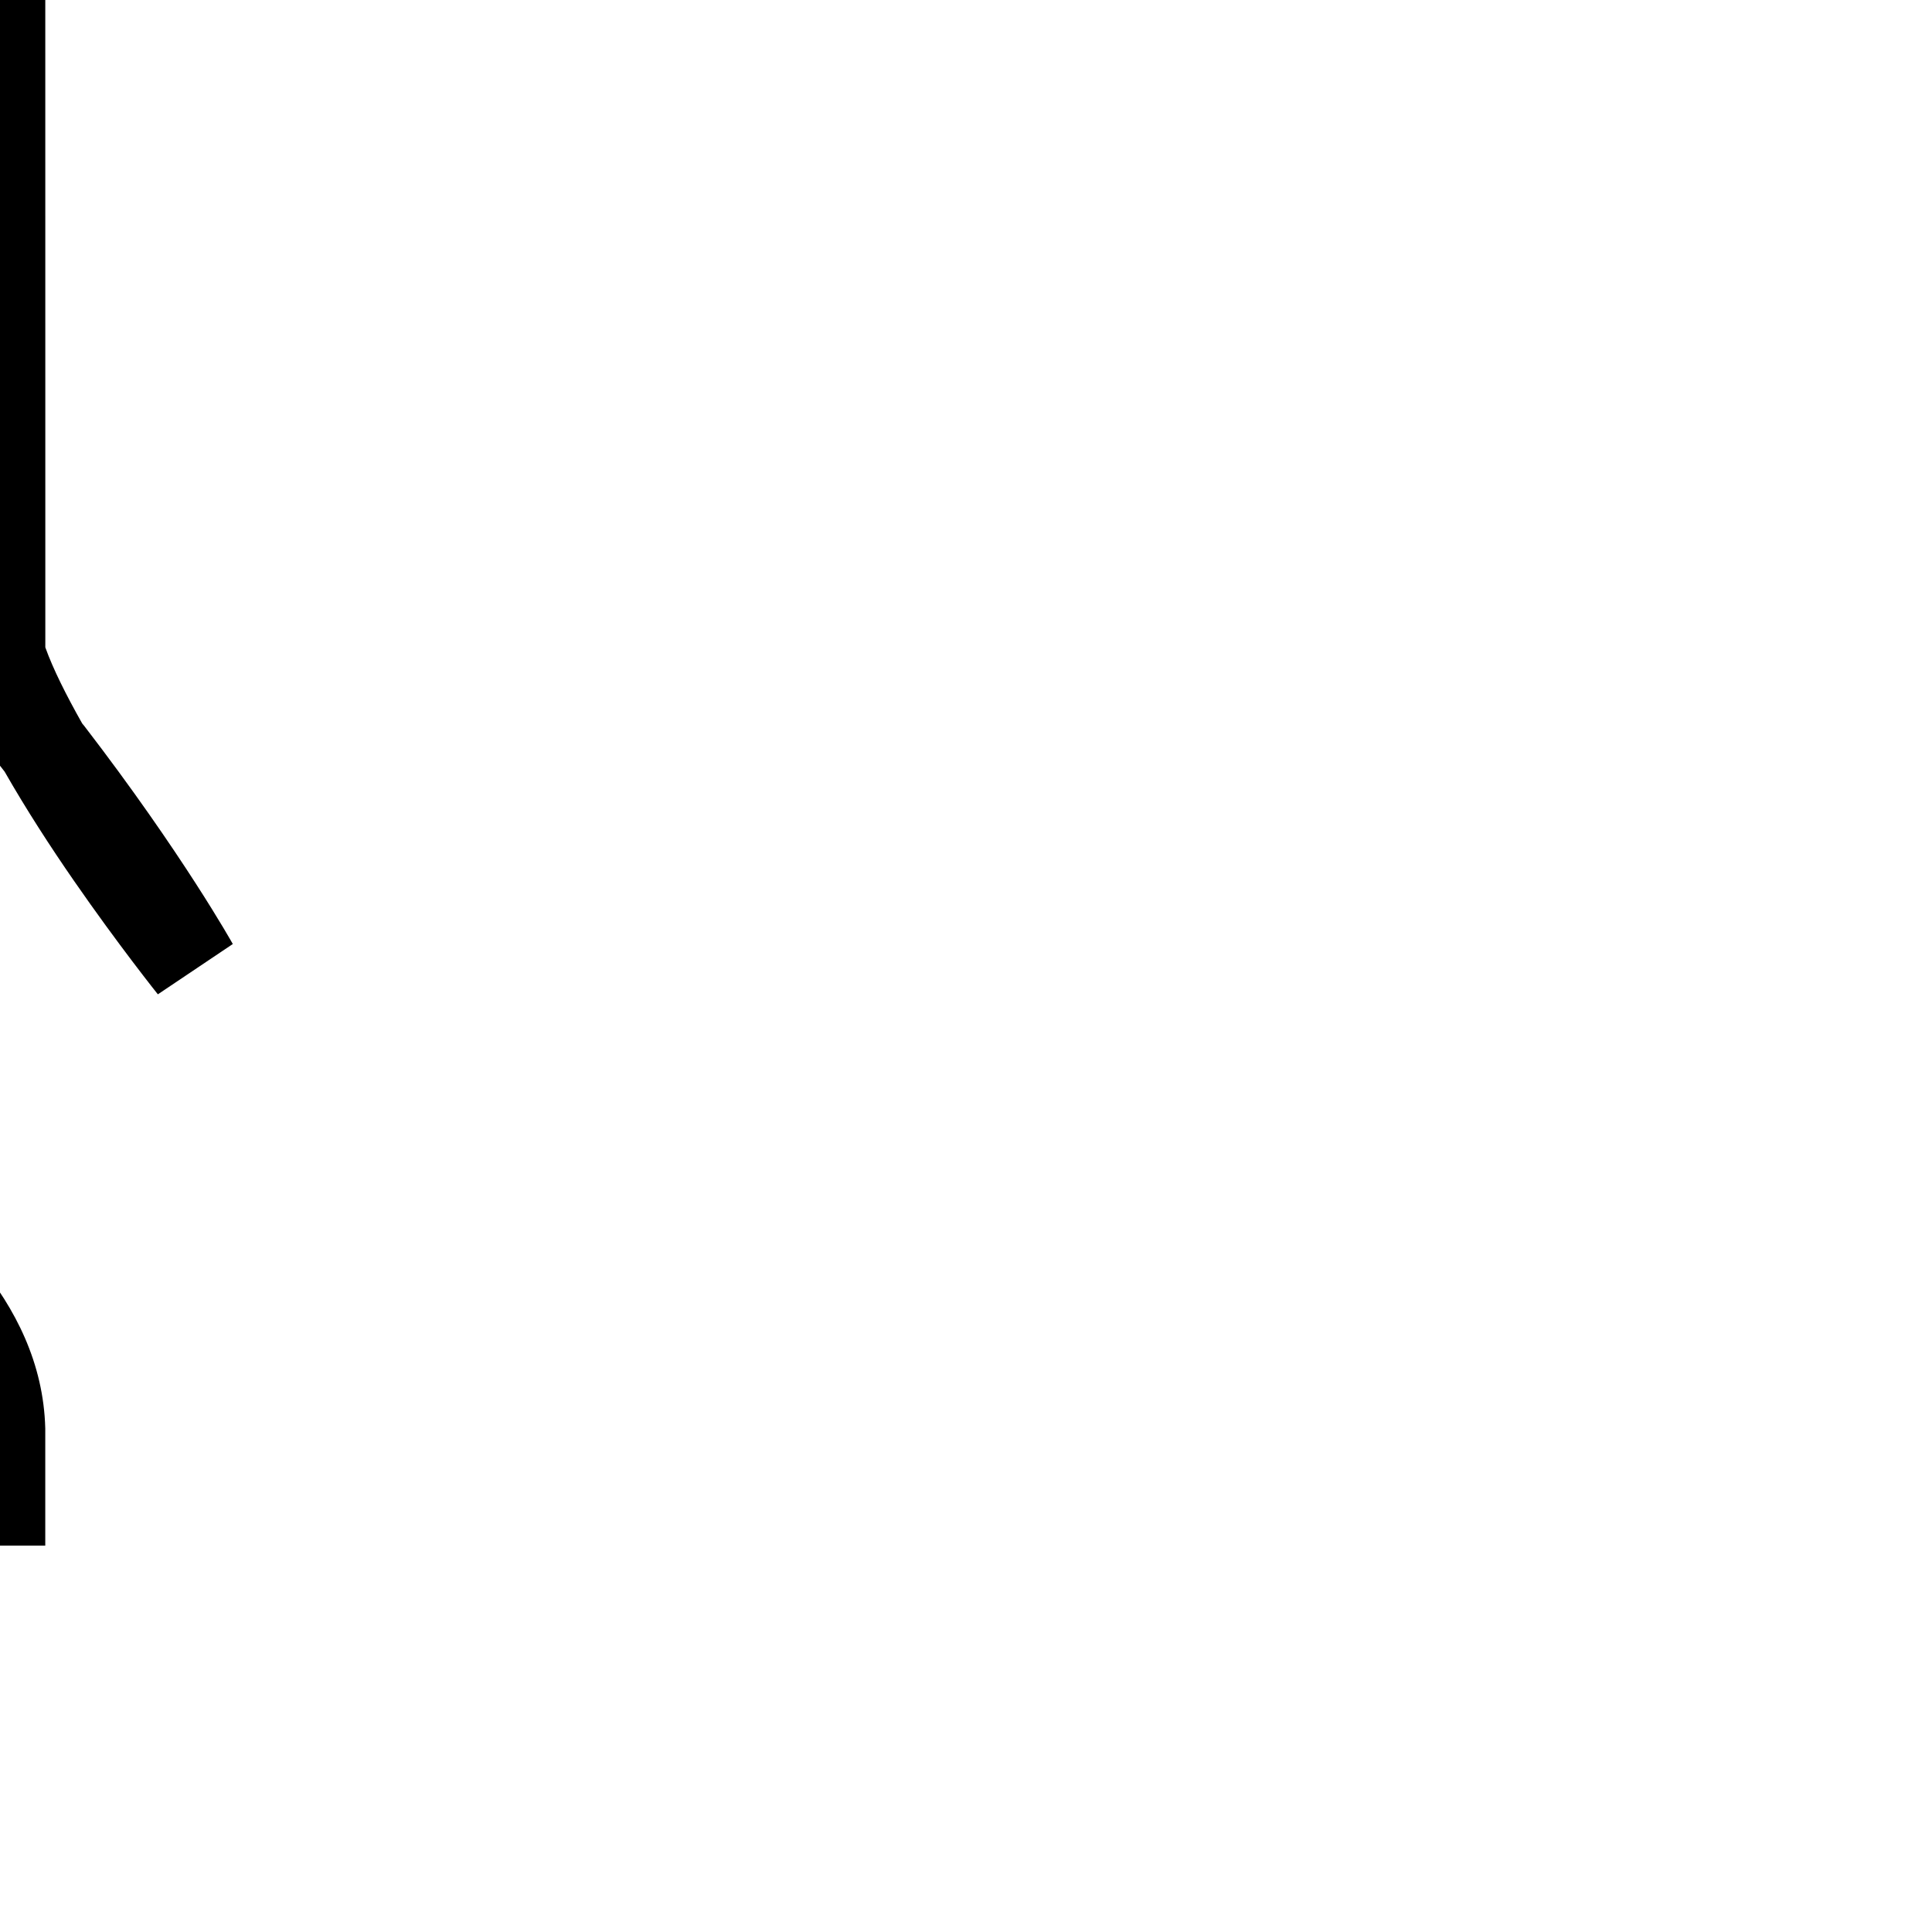
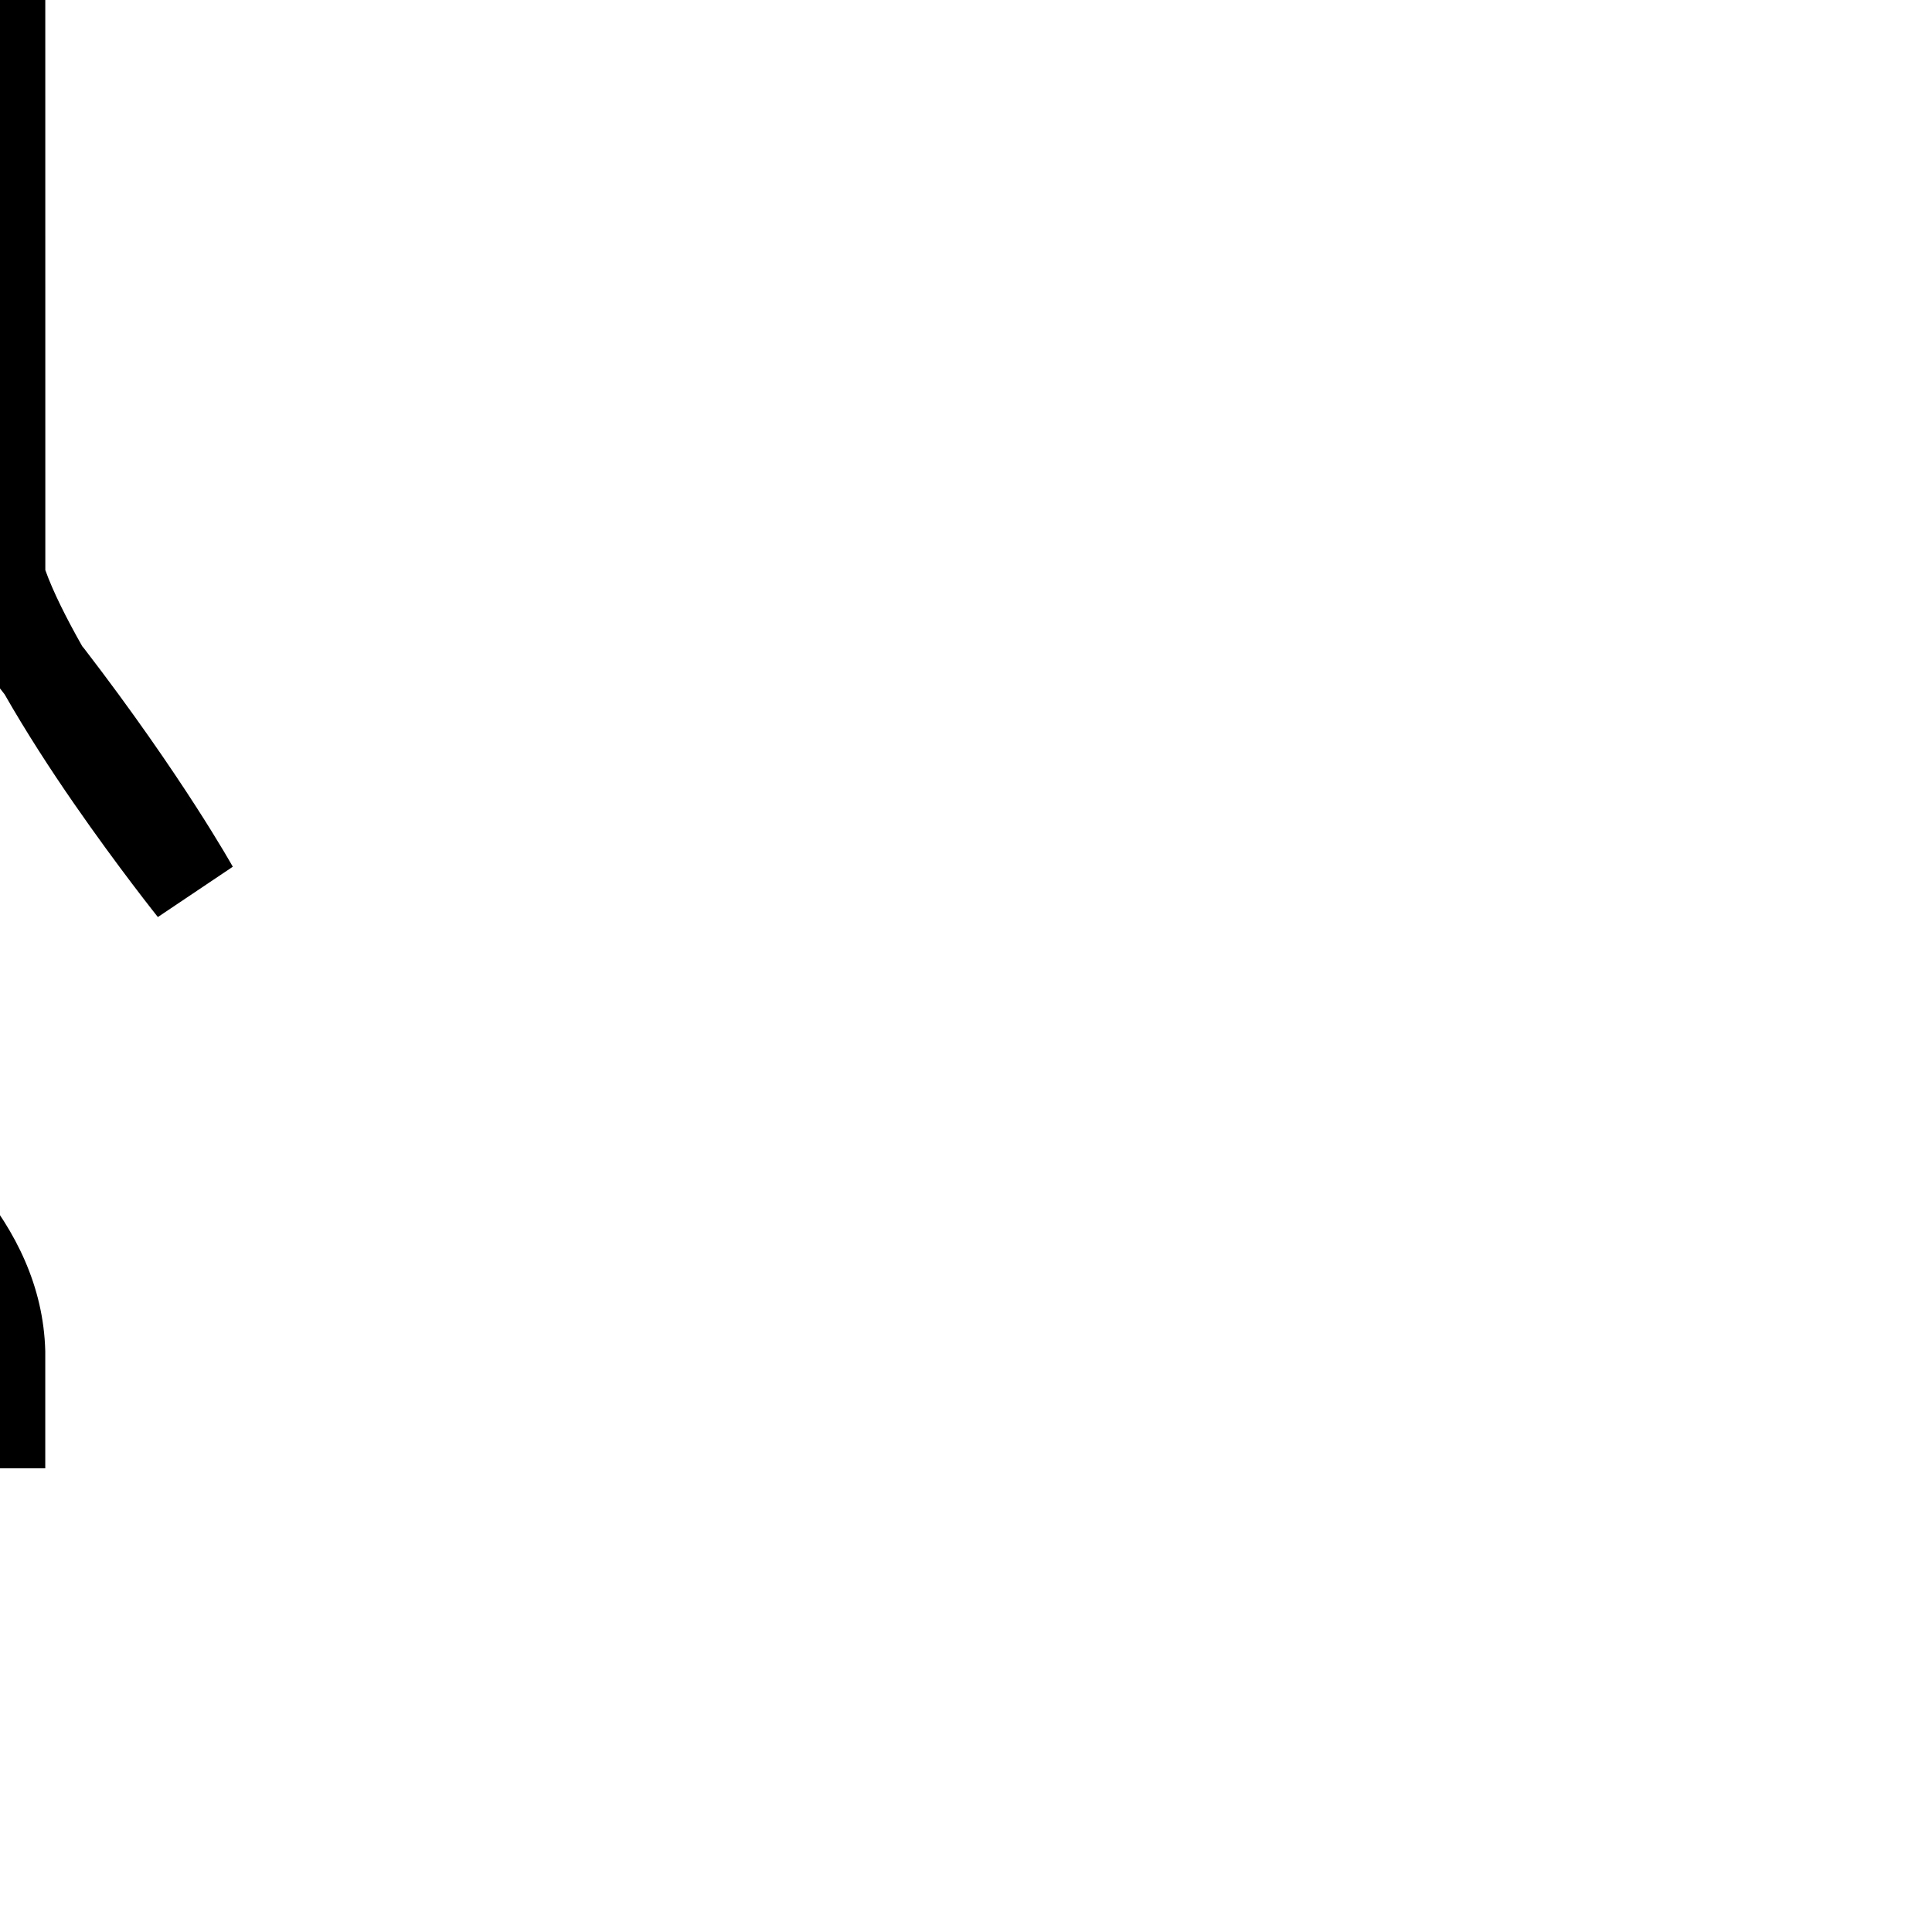
<svg xmlns="http://www.w3.org/2000/svg" width="100" height="100" viewBox="0 0 100 100" version="1.1" id="svg1035">
  <defs id="defs1032" />
  <g id="layer1">
-     <path style="color:#000000;fill:#000000;stroke-linejoin:bevel;-inkscape-stroke:none" d="m -2.344,0 c 8.837e-4,13.861 0.002,22 0.002,29.455 C -2.601,29.165 -2.9,28.746 -3.152,28.473 -4.321,27.206 -5.404,26.13 -6.428,25.299 -7.451,24.467 -8.231,23.656 -10,23.656 c -3.172,-1.2e-4 -5.863,2.329 -7.596,5.795 -1.733,3.466 -2.748,8.288 -2.748,14.549 0,8.865 5.096,14.361 9.65,18.553 2.277,2.096 4.443,3.955 5.947,5.799 1.505,1.844 2.348,3.546 2.402,5.709 9.709e-4,1.942 9.902e-4,1.979 0,5.939 h 4.688 c 10e-4,-4 10e-4,-4 0,-6 v -0.059 C 2.258,70.541 0.781,67.711 -1.115,65.387 -3.012,63.062 -5.33,61.117 -7.518,59.104 -11.893,55.077 -15.656,51.135 -15.656,44 c 0,-5.74 0.985,-9.917 2.252,-12.451 1.176,-2.351 2.352,-3.016 3.182,-3.111 0.166,0.077 0.487,0.215 0.838,0.5 0.727,0.59 1.706,1.544 2.787,2.715 2.041,2.211 4.486,5.25 6.836,8.287 1.119,1.958 2.374,3.894 3.586,5.645 2.299,3.322 4.346,5.881 4.346,5.881 l 3.879,-2.604 c 0,0 -2.603,-4.674 -7.691,-11.289 -0.035,-0.045 -0.069,-0.08 -0.104,-0.125 C 3.43,35.99 2.74,34.613 2.346,33.508 2.347,25.565 2.345,15.768 2.344,0 Z" id="path1366-5" />
+     <path style="color:#000000;fill:#000000;stroke-linejoin:bevel;-inkscape-stroke:none" d="m -2.344,0 c 8.837e-4,13.861 0.002,18 0.002,25.455 -0.259,-0.29 -0.558,-0.709 -0.811,-0.982 -1.169,-1.266 -2.252,-2.342 -3.275,-3.174 C -7.451,20.467 -8.231,19.656 -10,19.656 c -3.172,-1.2e-4 -5.863,2.329 -7.596,5.795 -1.733,3.466 -2.748,8.288 -2.748,14.549 0,8.865 5.096,14.361 9.65,18.553 2.277,2.096 4.443,3.955 5.947,5.799 1.505,1.844 2.348,3.546 2.402,5.709 9.709e-4,1.942 9.902e-4,1.979 0,5.939 h 4.688 c 10e-4,-4 10e-4,-4 0,-6 V 69.941 C 2.258,66.541 0.781,63.711 -1.115,61.387 -3.012,59.062 -5.33,57.117 -7.518,55.104 -11.893,51.077 -15.656,47.135 -15.656,40 c 0,-5.74 0.985,-9.917 2.252,-12.451 1.176,-2.351 2.352,-3.016 3.182,-3.111 0.166,0.077 0.487,0.215 0.838,0.5 0.727,0.59 1.706,1.544 2.787,2.715 2.041,2.211 4.486,5.25 6.836,8.287 1.119,1.958 2.374,3.894 3.586,5.645 2.299,3.322 4.346,5.881 4.346,5.881 l 3.879,-2.604 c 0,0 -2.603,-4.674 -7.691,-11.289 -0.035,-0.045 -0.069,-0.08 -0.104,-0.125 C 3.43,31.99 2.74,30.613 2.346,29.508 2.347,21.565 2.345,15.768 2.344,0 Z" id="path1366-5" />
  </g>
</svg>
